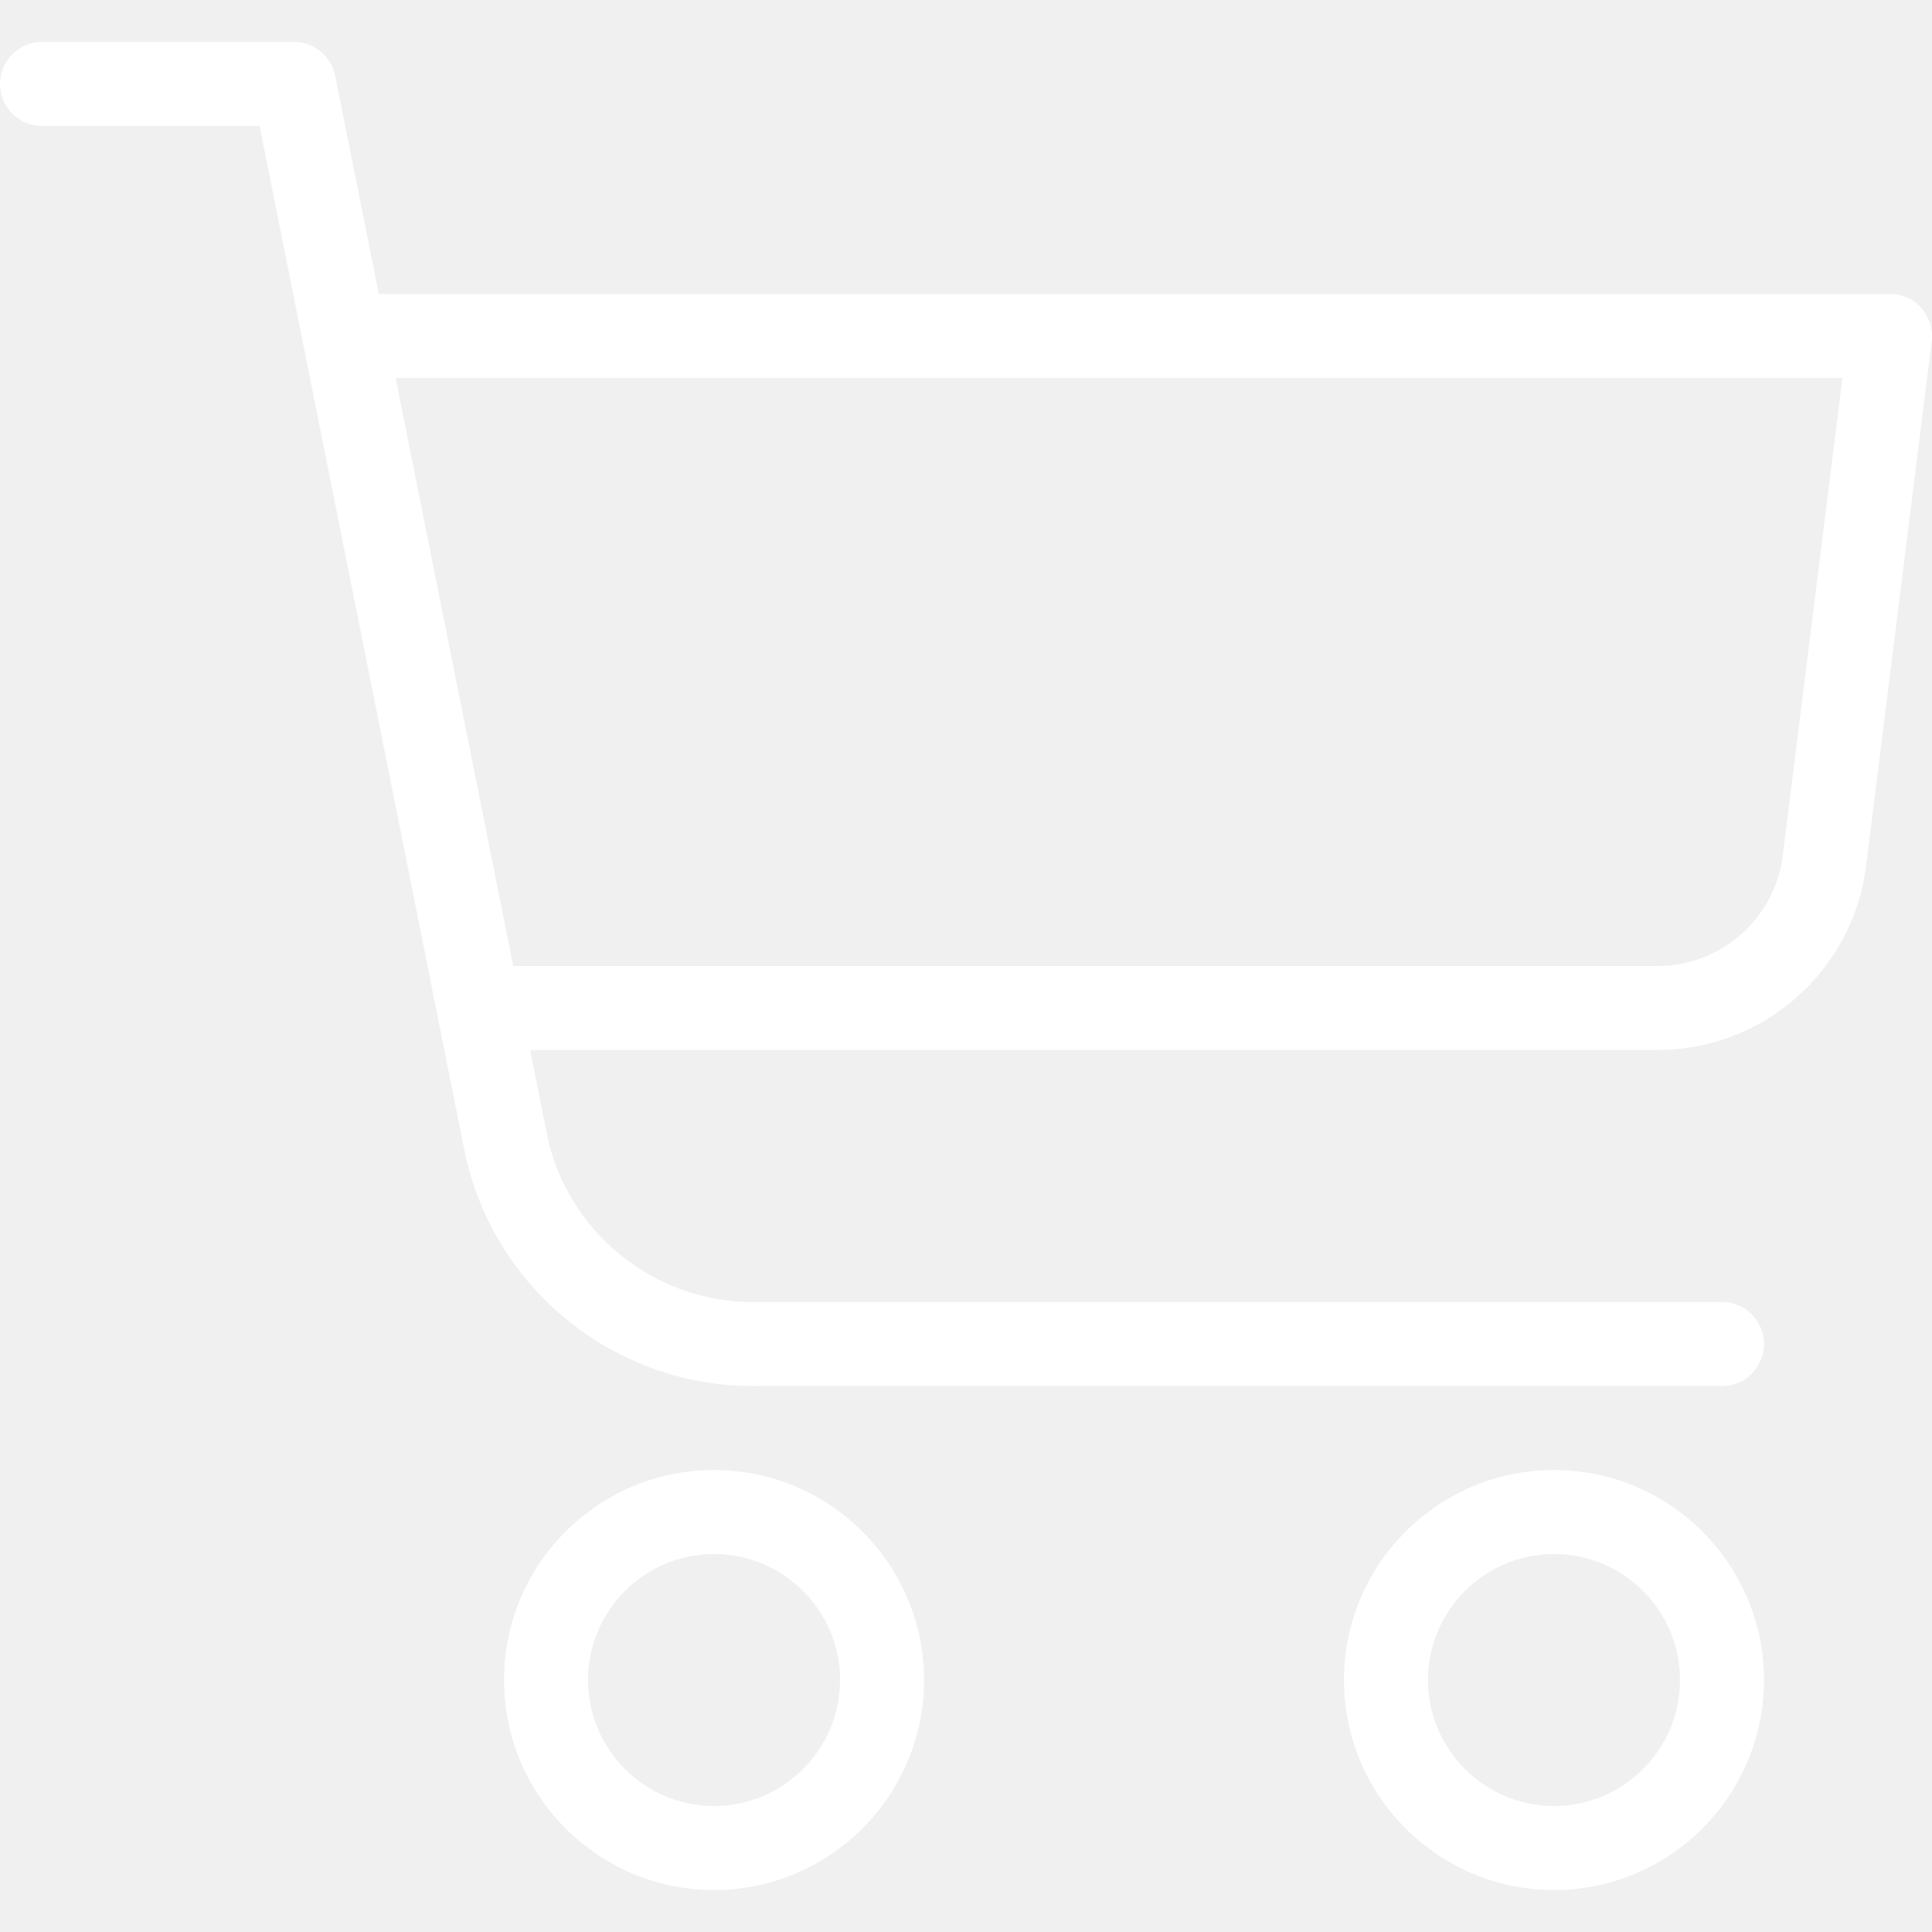
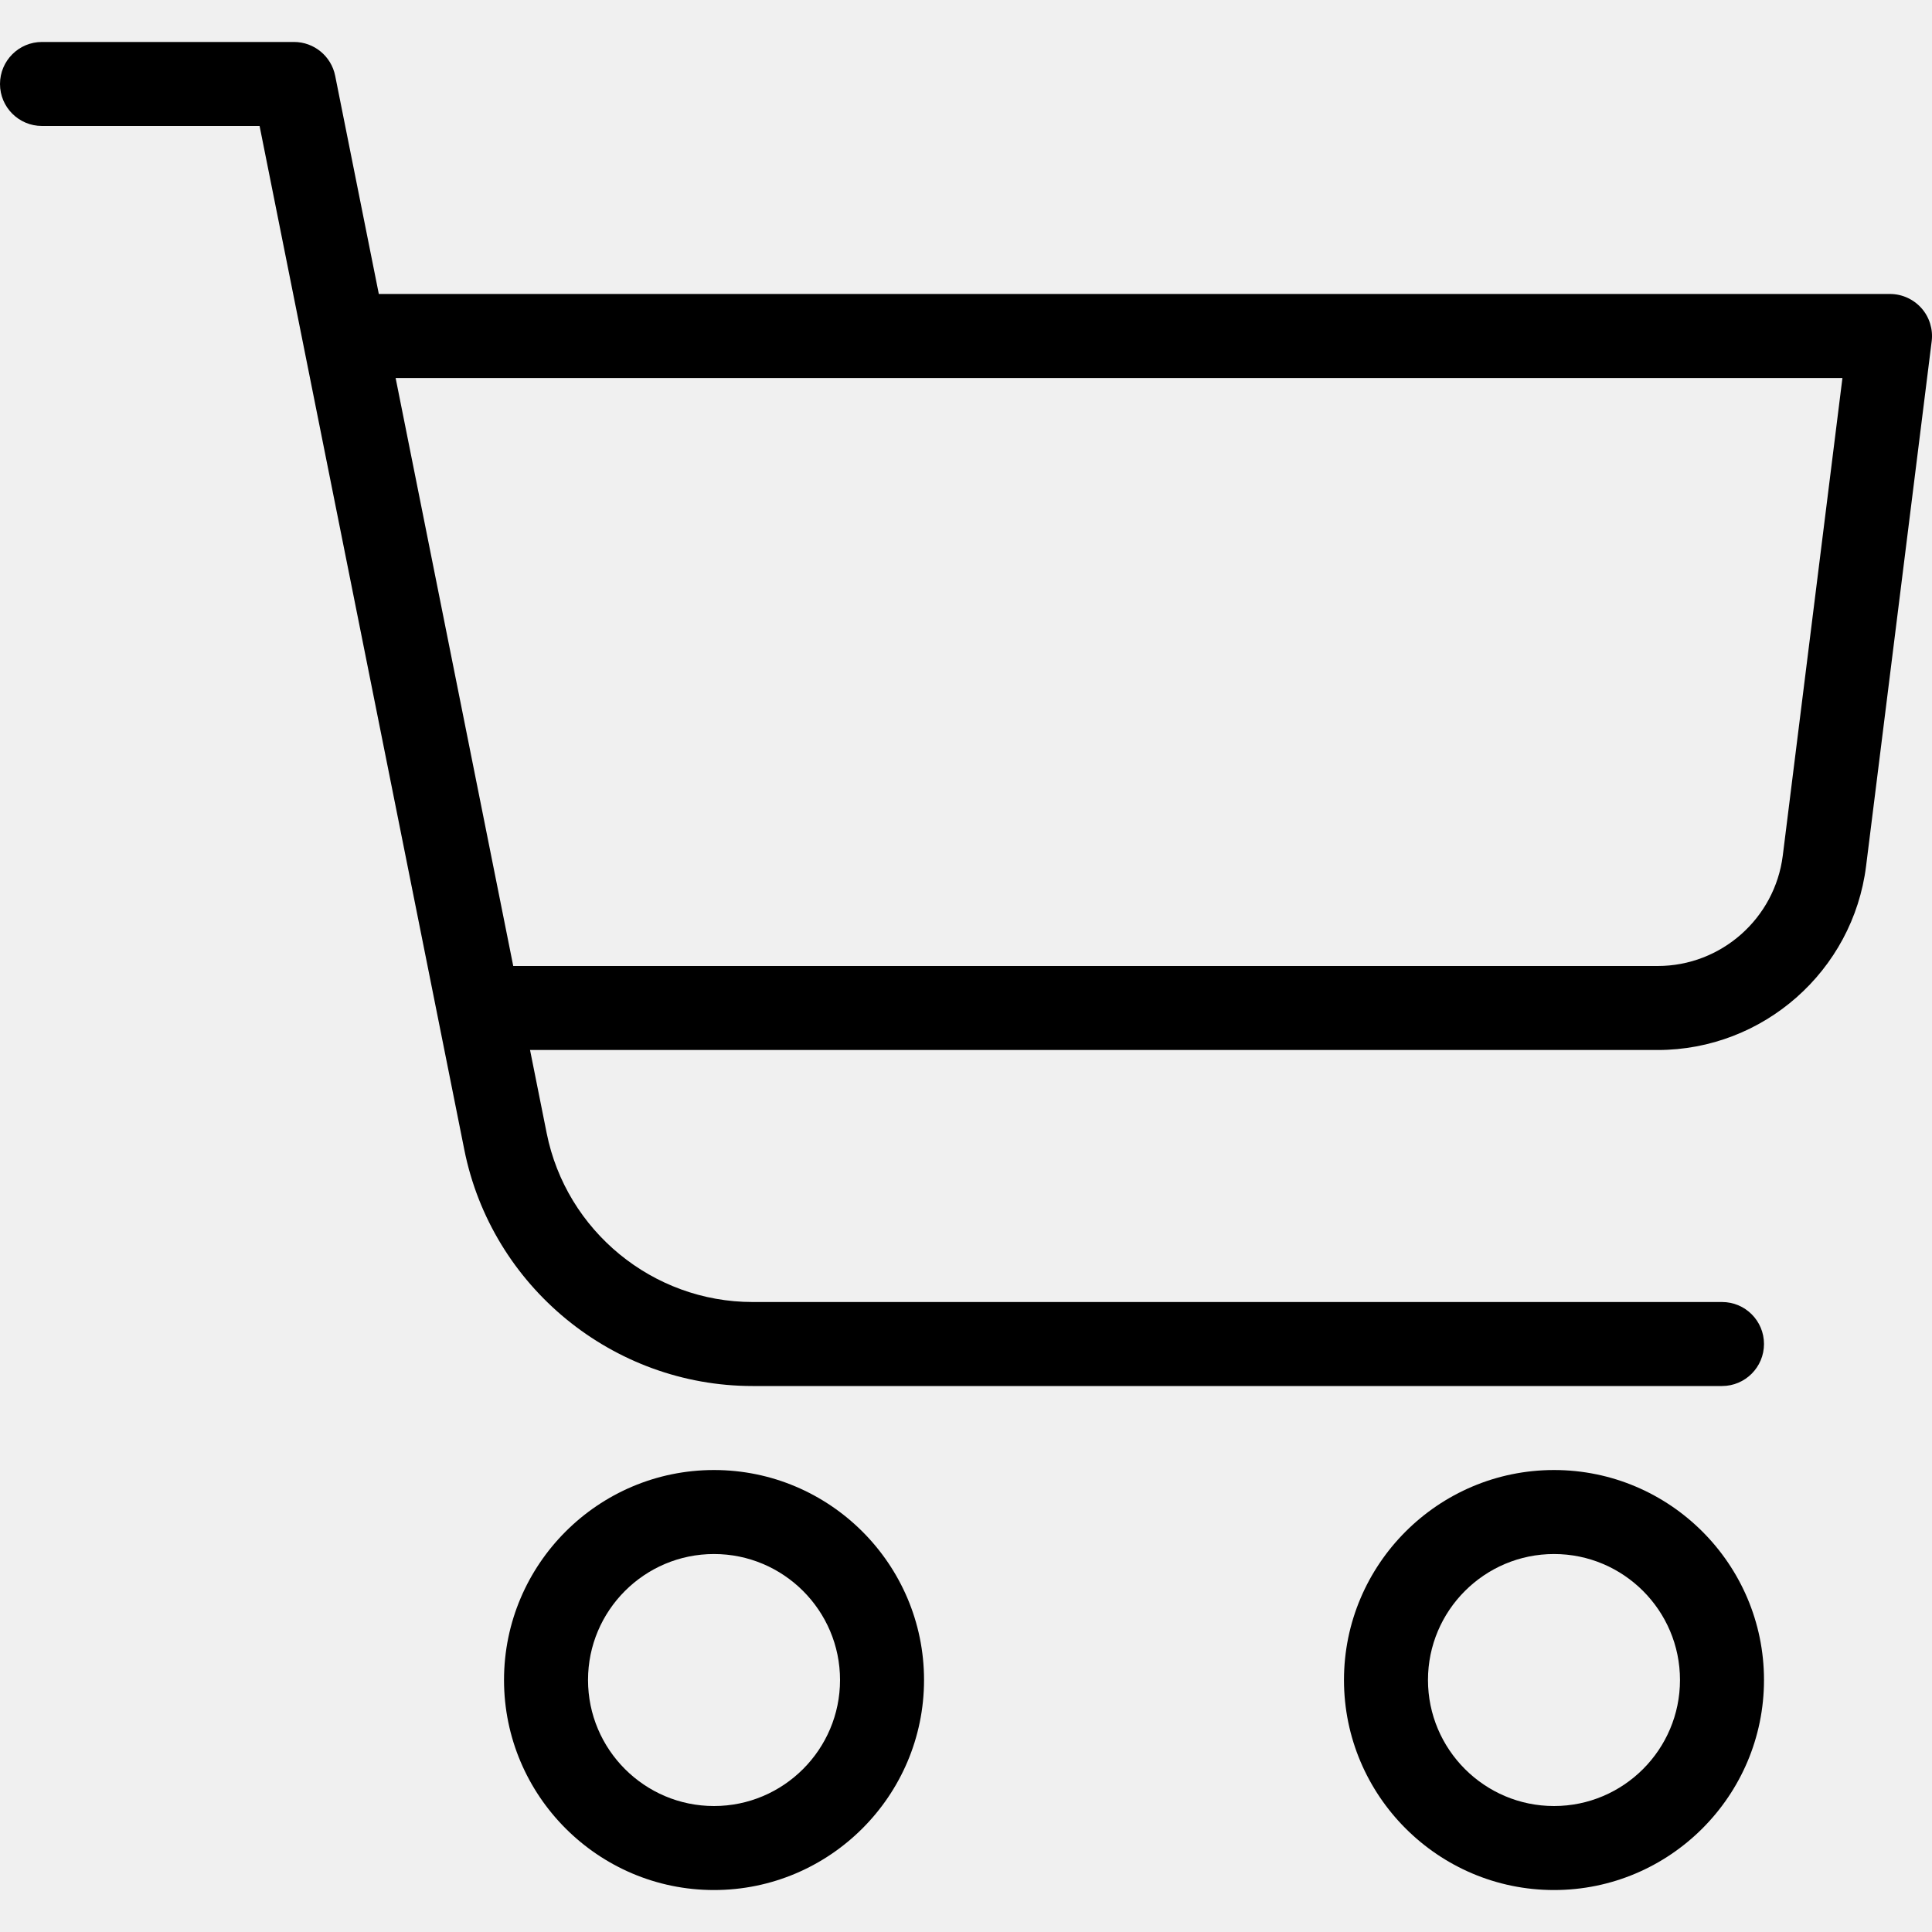
<svg xmlns="http://www.w3.org/2000/svg" width="25" height="25" viewBox="0 0 25 25" fill="none">
-   <path d="M20.109 19.022C18.611 19.022 17.391 20.241 17.391 21.739C17.391 23.237 18.611 24.457 20.109 24.457C21.607 24.457 22.826 23.237 22.826 21.739C22.826 20.241 21.607 19.022 20.109 19.022ZM20.109 23.37C19.21 23.37 18.478 22.638 18.478 21.739C18.478 20.84 19.21 20.109 20.109 20.109C21.008 20.109 21.739 20.84 21.739 21.739C21.739 22.638 21.008 23.37 20.109 23.37Z" fill="white" />
-   <path d="M9.239 19.022C7.741 19.022 6.522 20.241 6.522 21.739C6.522 23.237 7.741 24.457 9.239 24.457C10.737 24.457 11.957 23.237 11.957 21.739C11.957 20.241 10.737 19.022 9.239 19.022ZM9.239 23.37C8.34 23.37 7.609 22.638 7.609 21.739C7.609 20.84 8.34 20.109 9.239 20.109C10.138 20.109 10.87 20.84 10.87 21.739C10.87 22.638 10.138 23.37 9.239 23.37Z" fill="white" />
-   <path d="M22.283 16.848H9.738C8.448 16.848 7.327 15.929 7.074 14.663L4.337 0.98C4.286 0.726 4.063 0.543 3.804 0.543H0.543C0.243 0.543 0 0.787 0 1.087C0 1.387 0.243 1.63 0.543 1.63H3.359L6.008 14.877C6.362 16.649 7.932 17.935 9.738 17.935H22.283C22.583 17.935 22.826 17.691 22.826 17.391C22.826 17.091 22.583 16.848 22.283 16.848Z" fill="white" />
-   <path d="M24.864 3.988C24.761 3.872 24.613 3.804 24.456 3.804H4.891C4.591 3.804 4.348 4.048 4.348 4.348C4.348 4.648 4.591 4.891 4.891 4.891H23.841L23.069 11.072C22.966 11.886 22.271 12.5 21.45 12.5H6.522C6.222 12.5 5.978 12.743 5.978 13.043C5.978 13.344 6.222 13.587 6.522 13.587H21.45C22.817 13.587 23.977 12.564 24.147 11.207L24.996 4.415C25.015 4.261 24.967 4.104 24.864 3.988Z" fill="white" />
+   <path d="M20.109 19.022C18.611 19.022 17.391 20.241 17.391 21.739C17.391 23.237 18.611 24.457 20.109 24.457C21.607 24.457 22.826 23.237 22.826 21.739C22.826 20.241 21.607 19.022 20.109 19.022ZM20.109 23.37C19.21 23.37 18.478 22.638 18.478 21.739C18.478 20.84 19.21 20.109 20.109 20.109C21.008 20.109 21.739 20.84 21.739 21.739C21.739 22.638 21.008 23.37 20.109 23.37Z" fill="black" />
+   <path d="M9.239 19.022C7.741 19.022 6.522 20.241 6.522 21.739C6.522 23.237 7.741 24.457 9.239 24.457C10.737 24.457 11.957 23.237 11.957 21.739C11.957 20.241 10.737 19.022 9.239 19.022ZM9.239 23.37C8.34 23.37 7.609 22.638 7.609 21.739C7.609 20.84 8.34 20.109 9.239 20.109C10.138 20.109 10.87 20.84 10.87 21.739C10.87 22.638 10.138 23.37 9.239 23.37Z" fill="black" />
+   <path d="M22.283 16.848H9.738C8.448 16.848 7.327 15.929 7.074 14.663L4.337 0.98C4.286 0.726 4.063 0.543 3.804 0.543H0.543C0.243 0.543 0 0.787 0 1.087C0 1.387 0.243 1.63 0.543 1.63H3.359L6.008 14.877C6.362 16.649 7.932 17.935 9.738 17.935H22.283C22.583 17.935 22.826 17.691 22.826 17.391C22.826 17.091 22.583 16.848 22.283 16.848Z" fill="black" />
+   <path d="M24.864 3.988C24.761 3.872 24.613 3.804 24.456 3.804H4.891C4.591 3.804 4.348 4.048 4.348 4.348C4.348 4.648 4.591 4.891 4.891 4.891H23.841L23.069 11.072C22.966 11.886 22.271 12.5 21.45 12.5H6.522C6.222 12.5 5.978 12.743 5.978 13.043C5.978 13.344 6.222 13.587 6.522 13.587H21.45C22.817 13.587 23.977 12.564 24.147 11.207L24.996 4.415C25.015 4.261 24.967 4.104 24.864 3.988Z" fill="black" />
</svg>
